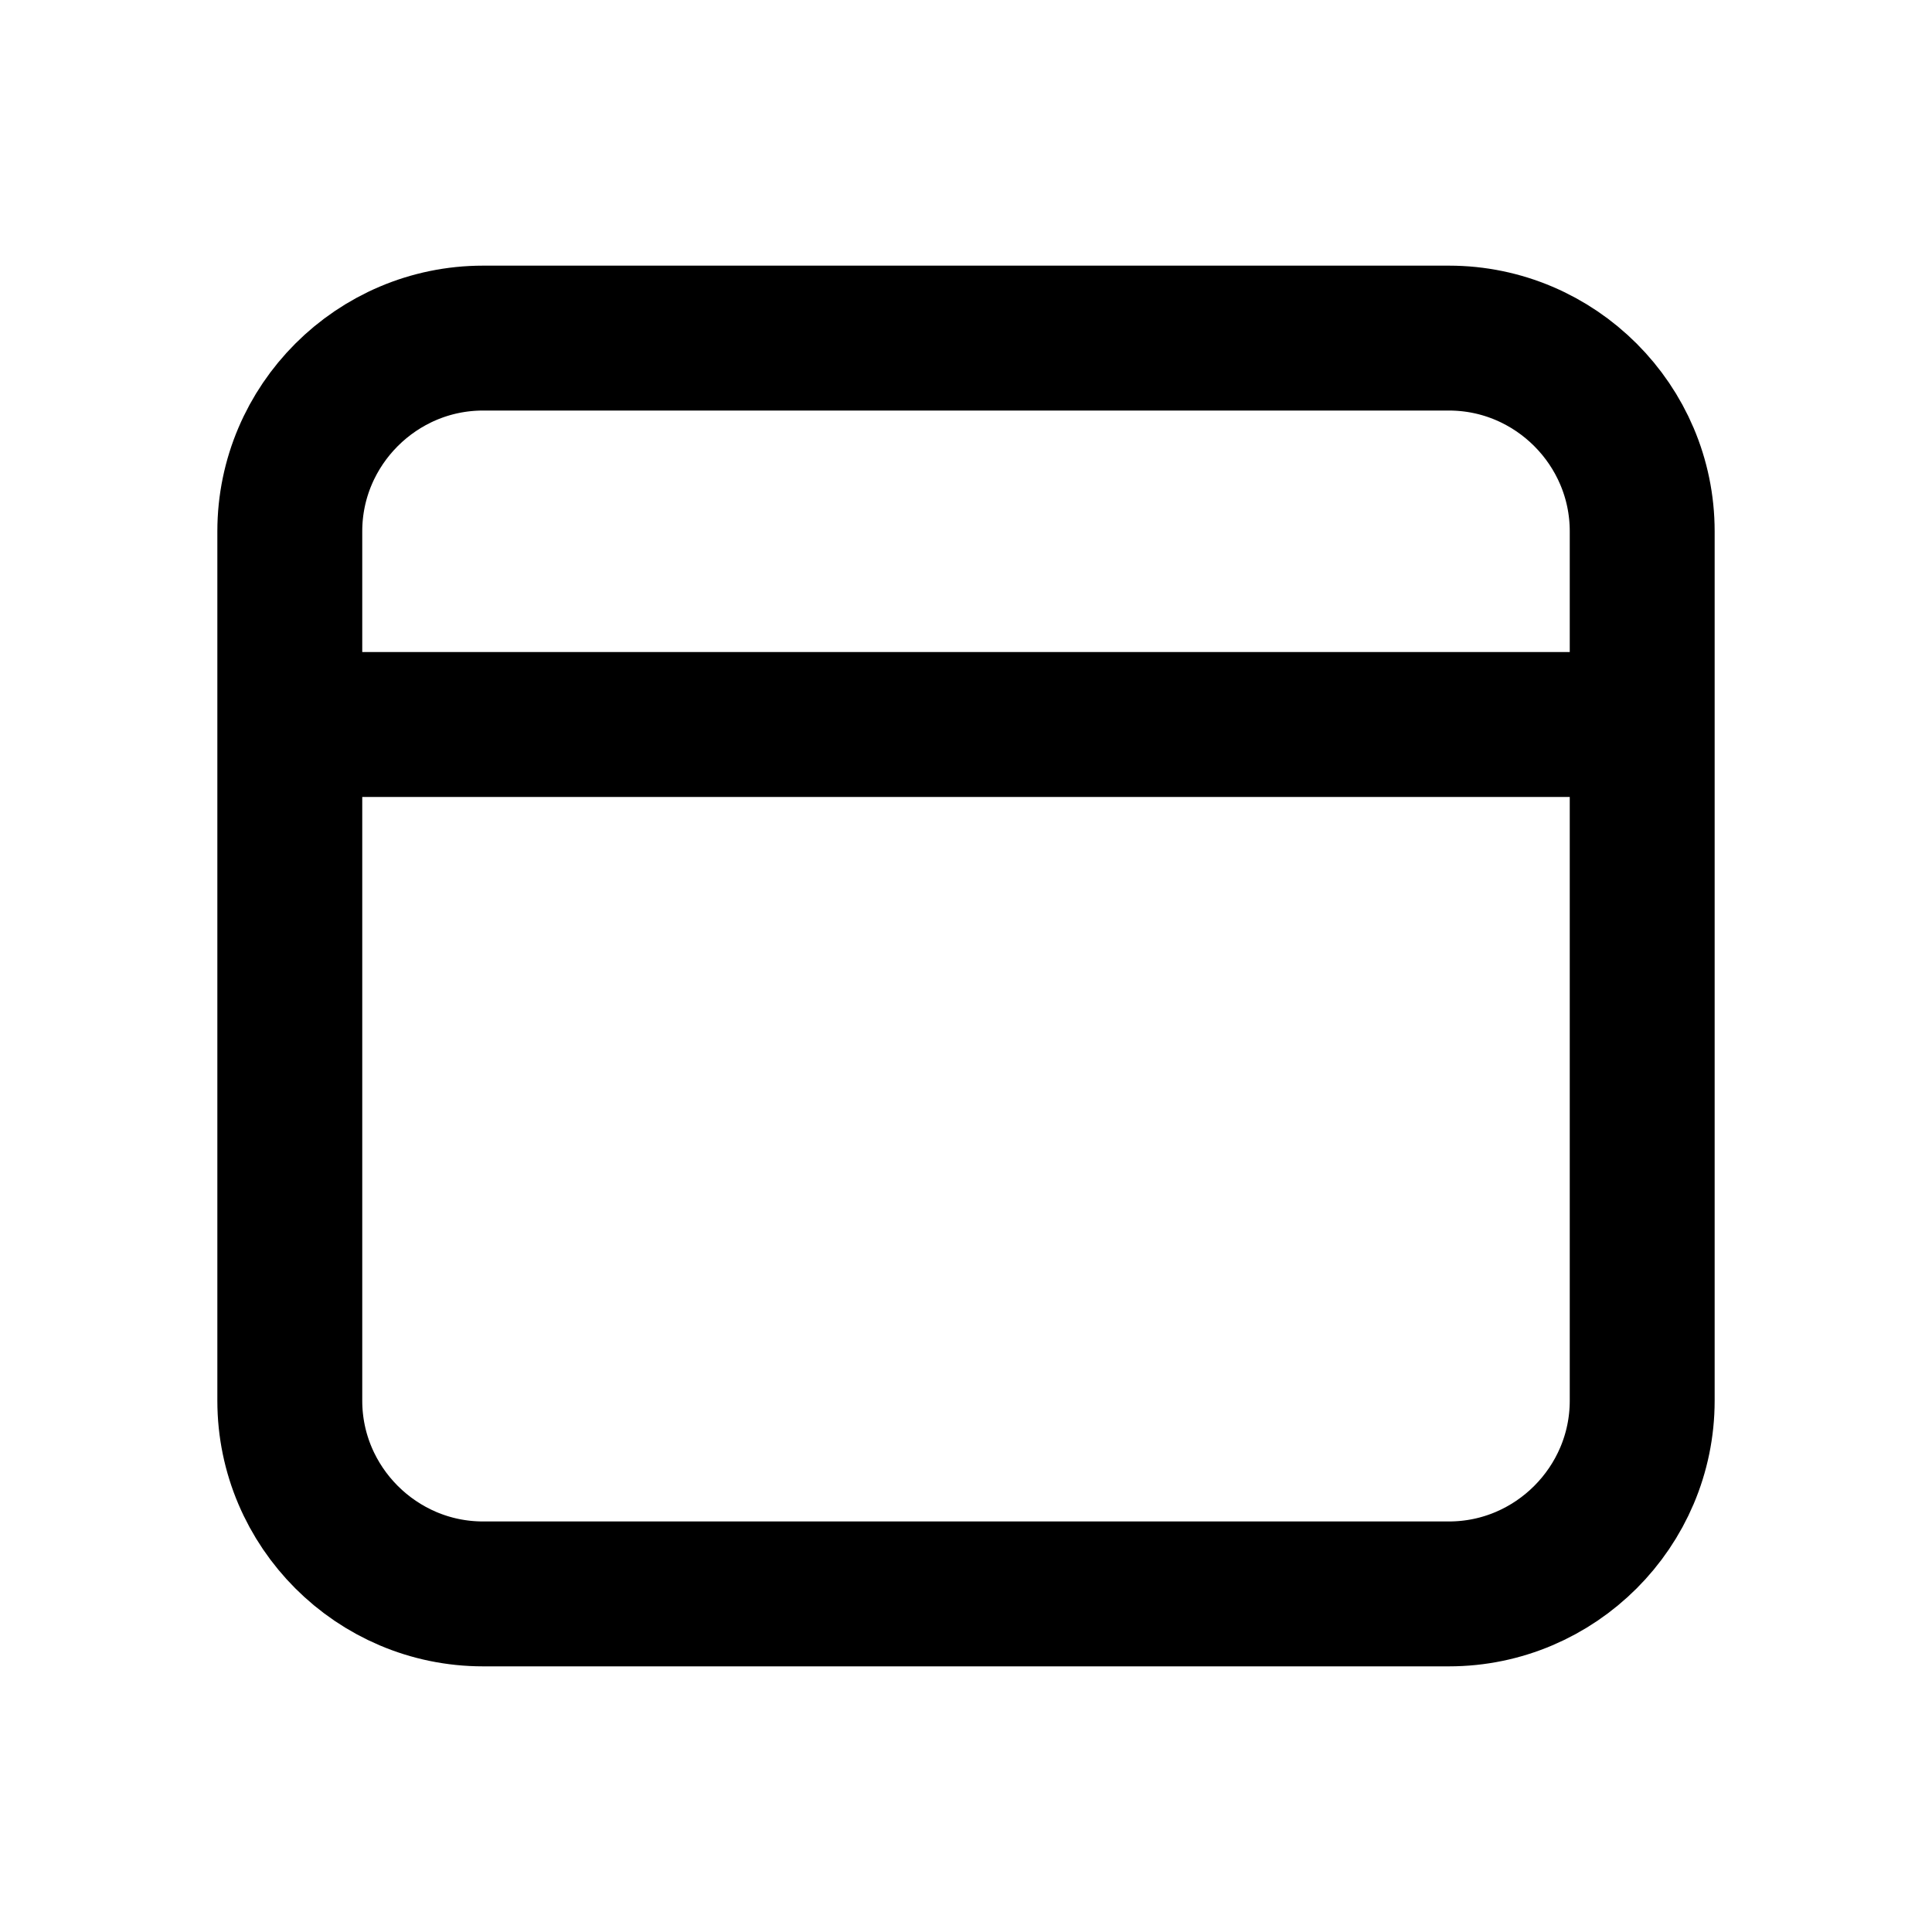
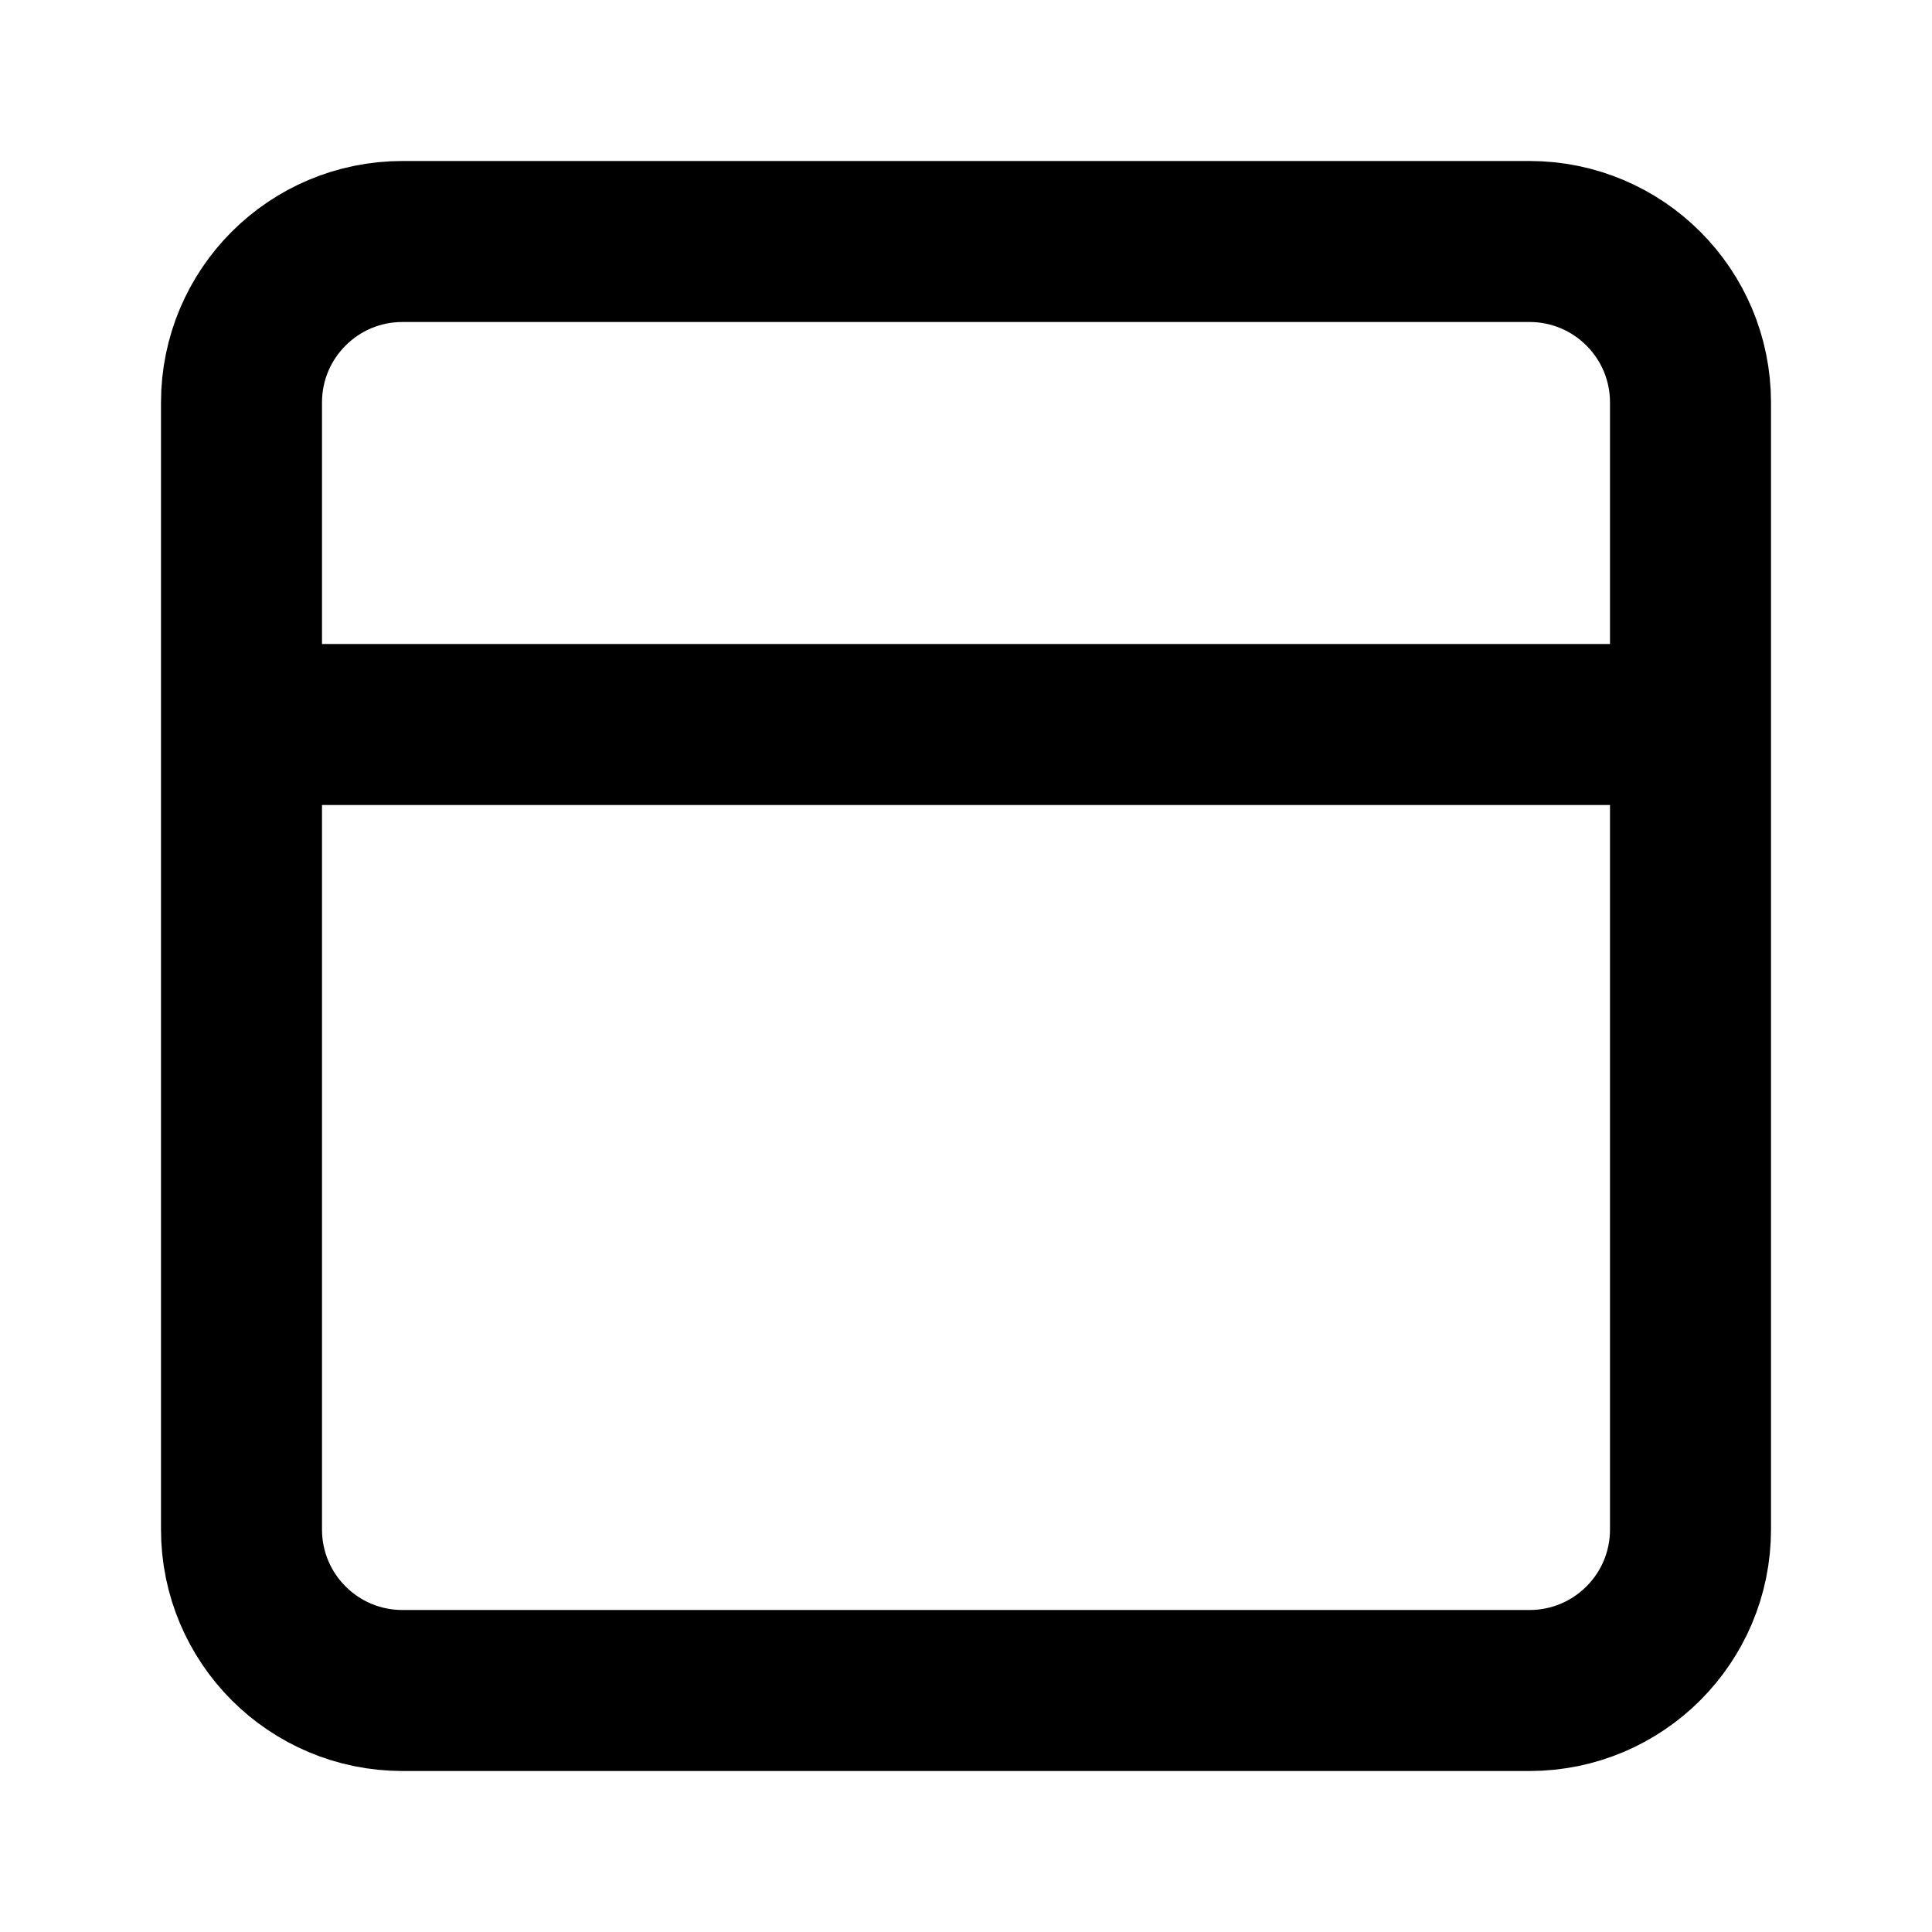
- <svg xmlns="http://www.w3.org/2000/svg" width="20" height="20" viewBox="0 0 20 20" fill="none" stroke="currentColor" stroke-width="1.5" stroke-linecap="round" stroke-linejoin="round">
-   <path d="M5 3.5h10c1.1 0 2 .9 2 2v9c0 1.1-.9 2-2 2H5c-1.1 0-2-.9-2-2v-9c0-1.1.9-2 2-2zM3 7.5h14" />
+ <svg xmlns="http://www.w3.org/2000/svg" width="24" height="24" viewBox="0 0 24 24" fill="none" stroke="currentColor" stroke-width="2" stroke-linecap="round" stroke-linejoin="round">
+   <path d="M5 3L19 3C20.105 3 21 3.895 21 5L21 19C21 20.105 20.105 21 19 21L5 21C3.895 21 3 20.105 3 19L3 5C3 3.895 3.895 3 5 3ZM3 9L21 9" />
</svg>
